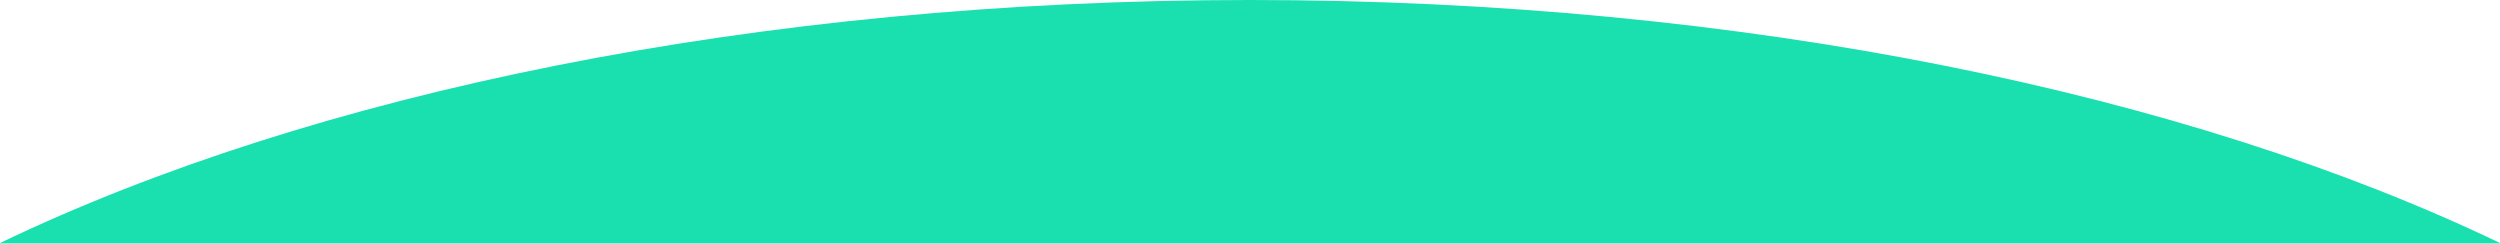
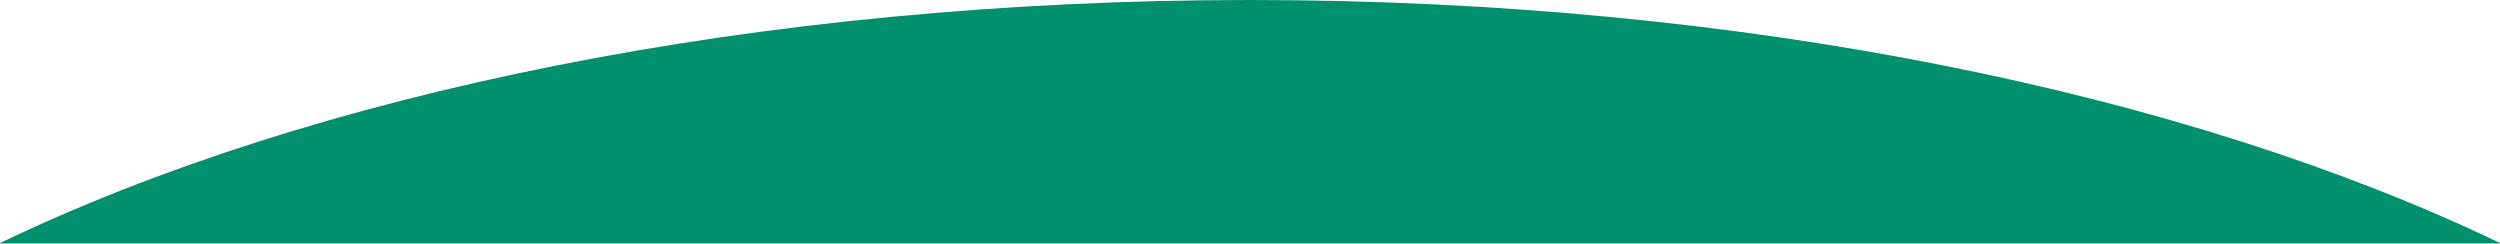
<svg xmlns="http://www.w3.org/2000/svg" width="1920" height="187" viewBox="0 0 1920 187" fill="none">
-   <path fill-rule="evenodd" clip-rule="evenodd" d="M1920 186.632V187H0V186.632C239.217 71.829 580.792 0 960 0C1339.21 0 1680.78 71.829 1920 186.632Z" fill="#1AE0B0" />
+   <path fill-rule="evenodd" clip-rule="evenodd" d="M1920 186.632V187H0V186.632C239.217 71.829 580.792 0 960 0C1339.21 0 1680.78 71.829 1920 186.632Z" fill="#00906D" />
</svg>
